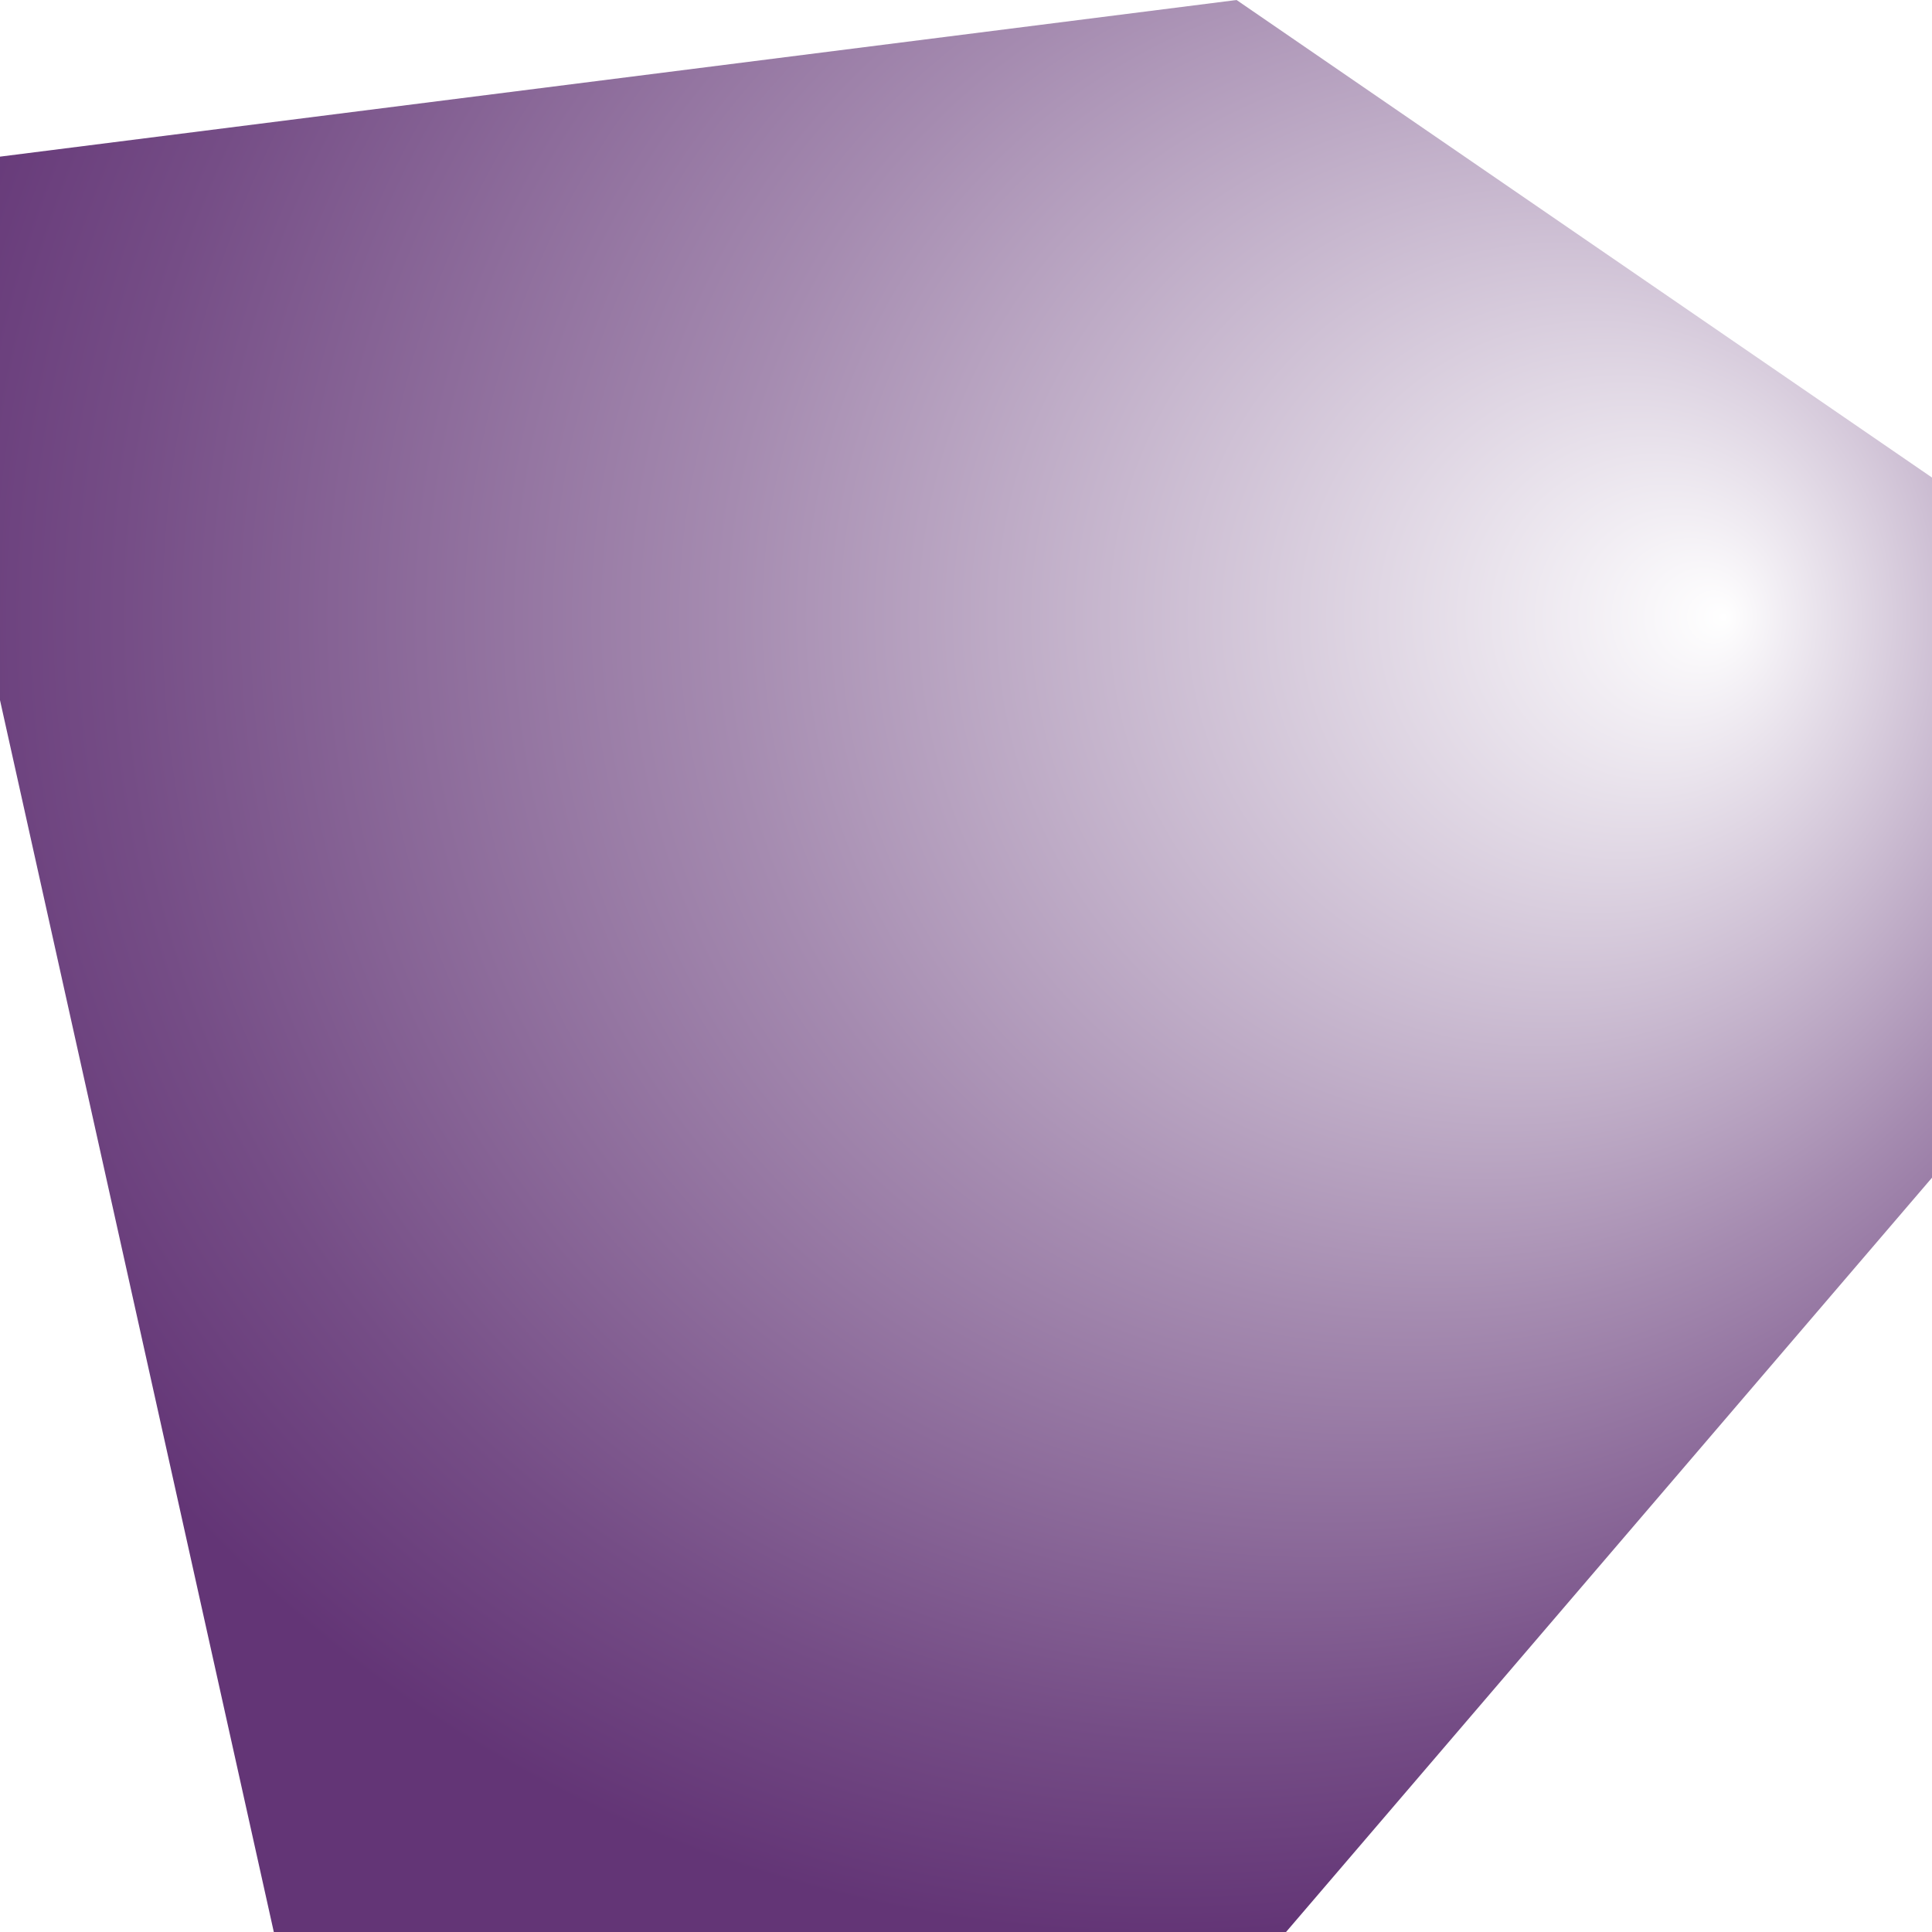
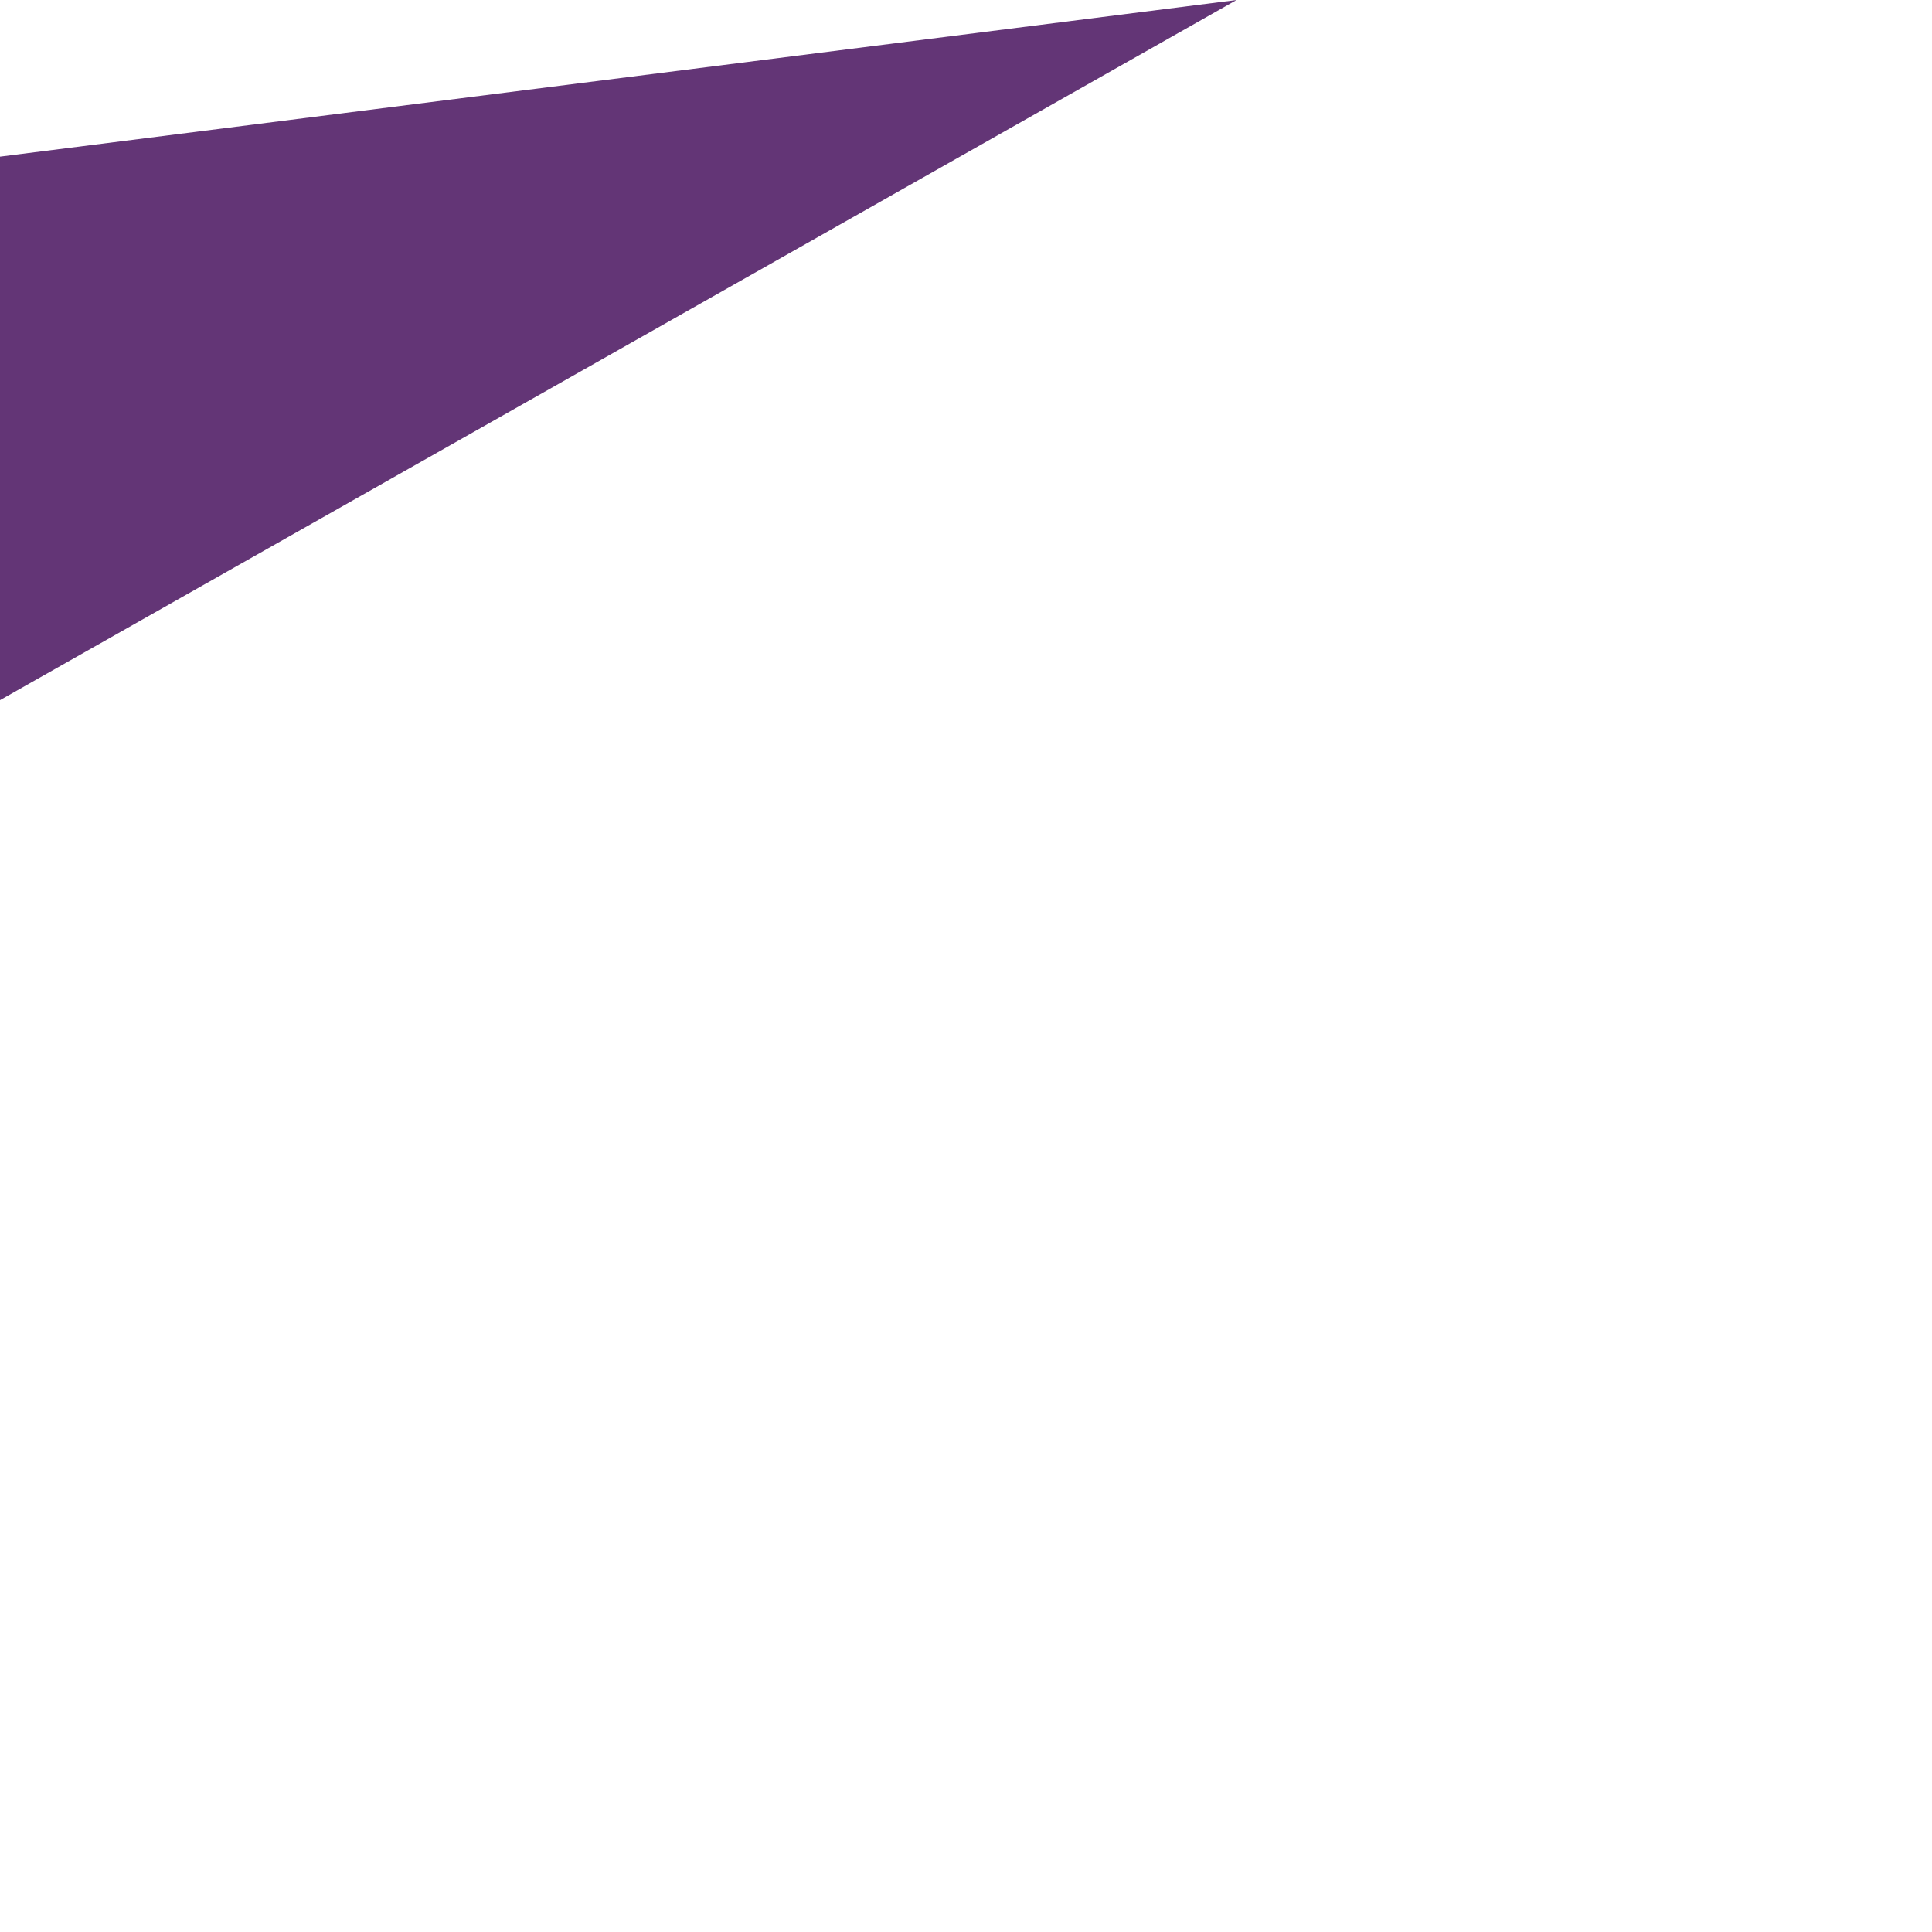
- <svg xmlns="http://www.w3.org/2000/svg" id="_圖層_5" data-name="圖層 5" viewBox="0 0 32.81 32.81">
+ <svg xmlns="http://www.w3.org/2000/svg" id="drawCream" class="close" viewBox="0 0 32.81 32.81">
  <defs>
    <style>
      .cls-1 {
-         fill: url(#_未命名漸層_40);
+         fill: #633576;
      }
    </style>
-     <radialGradient id="_未命名漸層_40" data-name="未命名漸層 40" cx="19.58" cy="10.48" fx="29.29" fy="10.48" r="22.38" gradientUnits="userSpaceOnUse">
-       <stop offset="0" stop-color="#fff" />
-       <stop offset=".08" stop-color="#f1edf3" />
-       <stop offset=".53" stop-color="#a58bb0" />
-       <stop offset=".85" stop-color="#754d86" />
-       <stop offset="1" stop-color="#633576" />
-     </radialGradient>
  </defs>
-   <polygon class="cls-1" points="21 0 0 2.66 0 11.89 4.65 32.81 21.84 32.81 32.81 20 32.81 8.11 21 0" />
+   <polygon class="cls-1" points="21 0 0 2.66 0 11.89" />
</svg>
